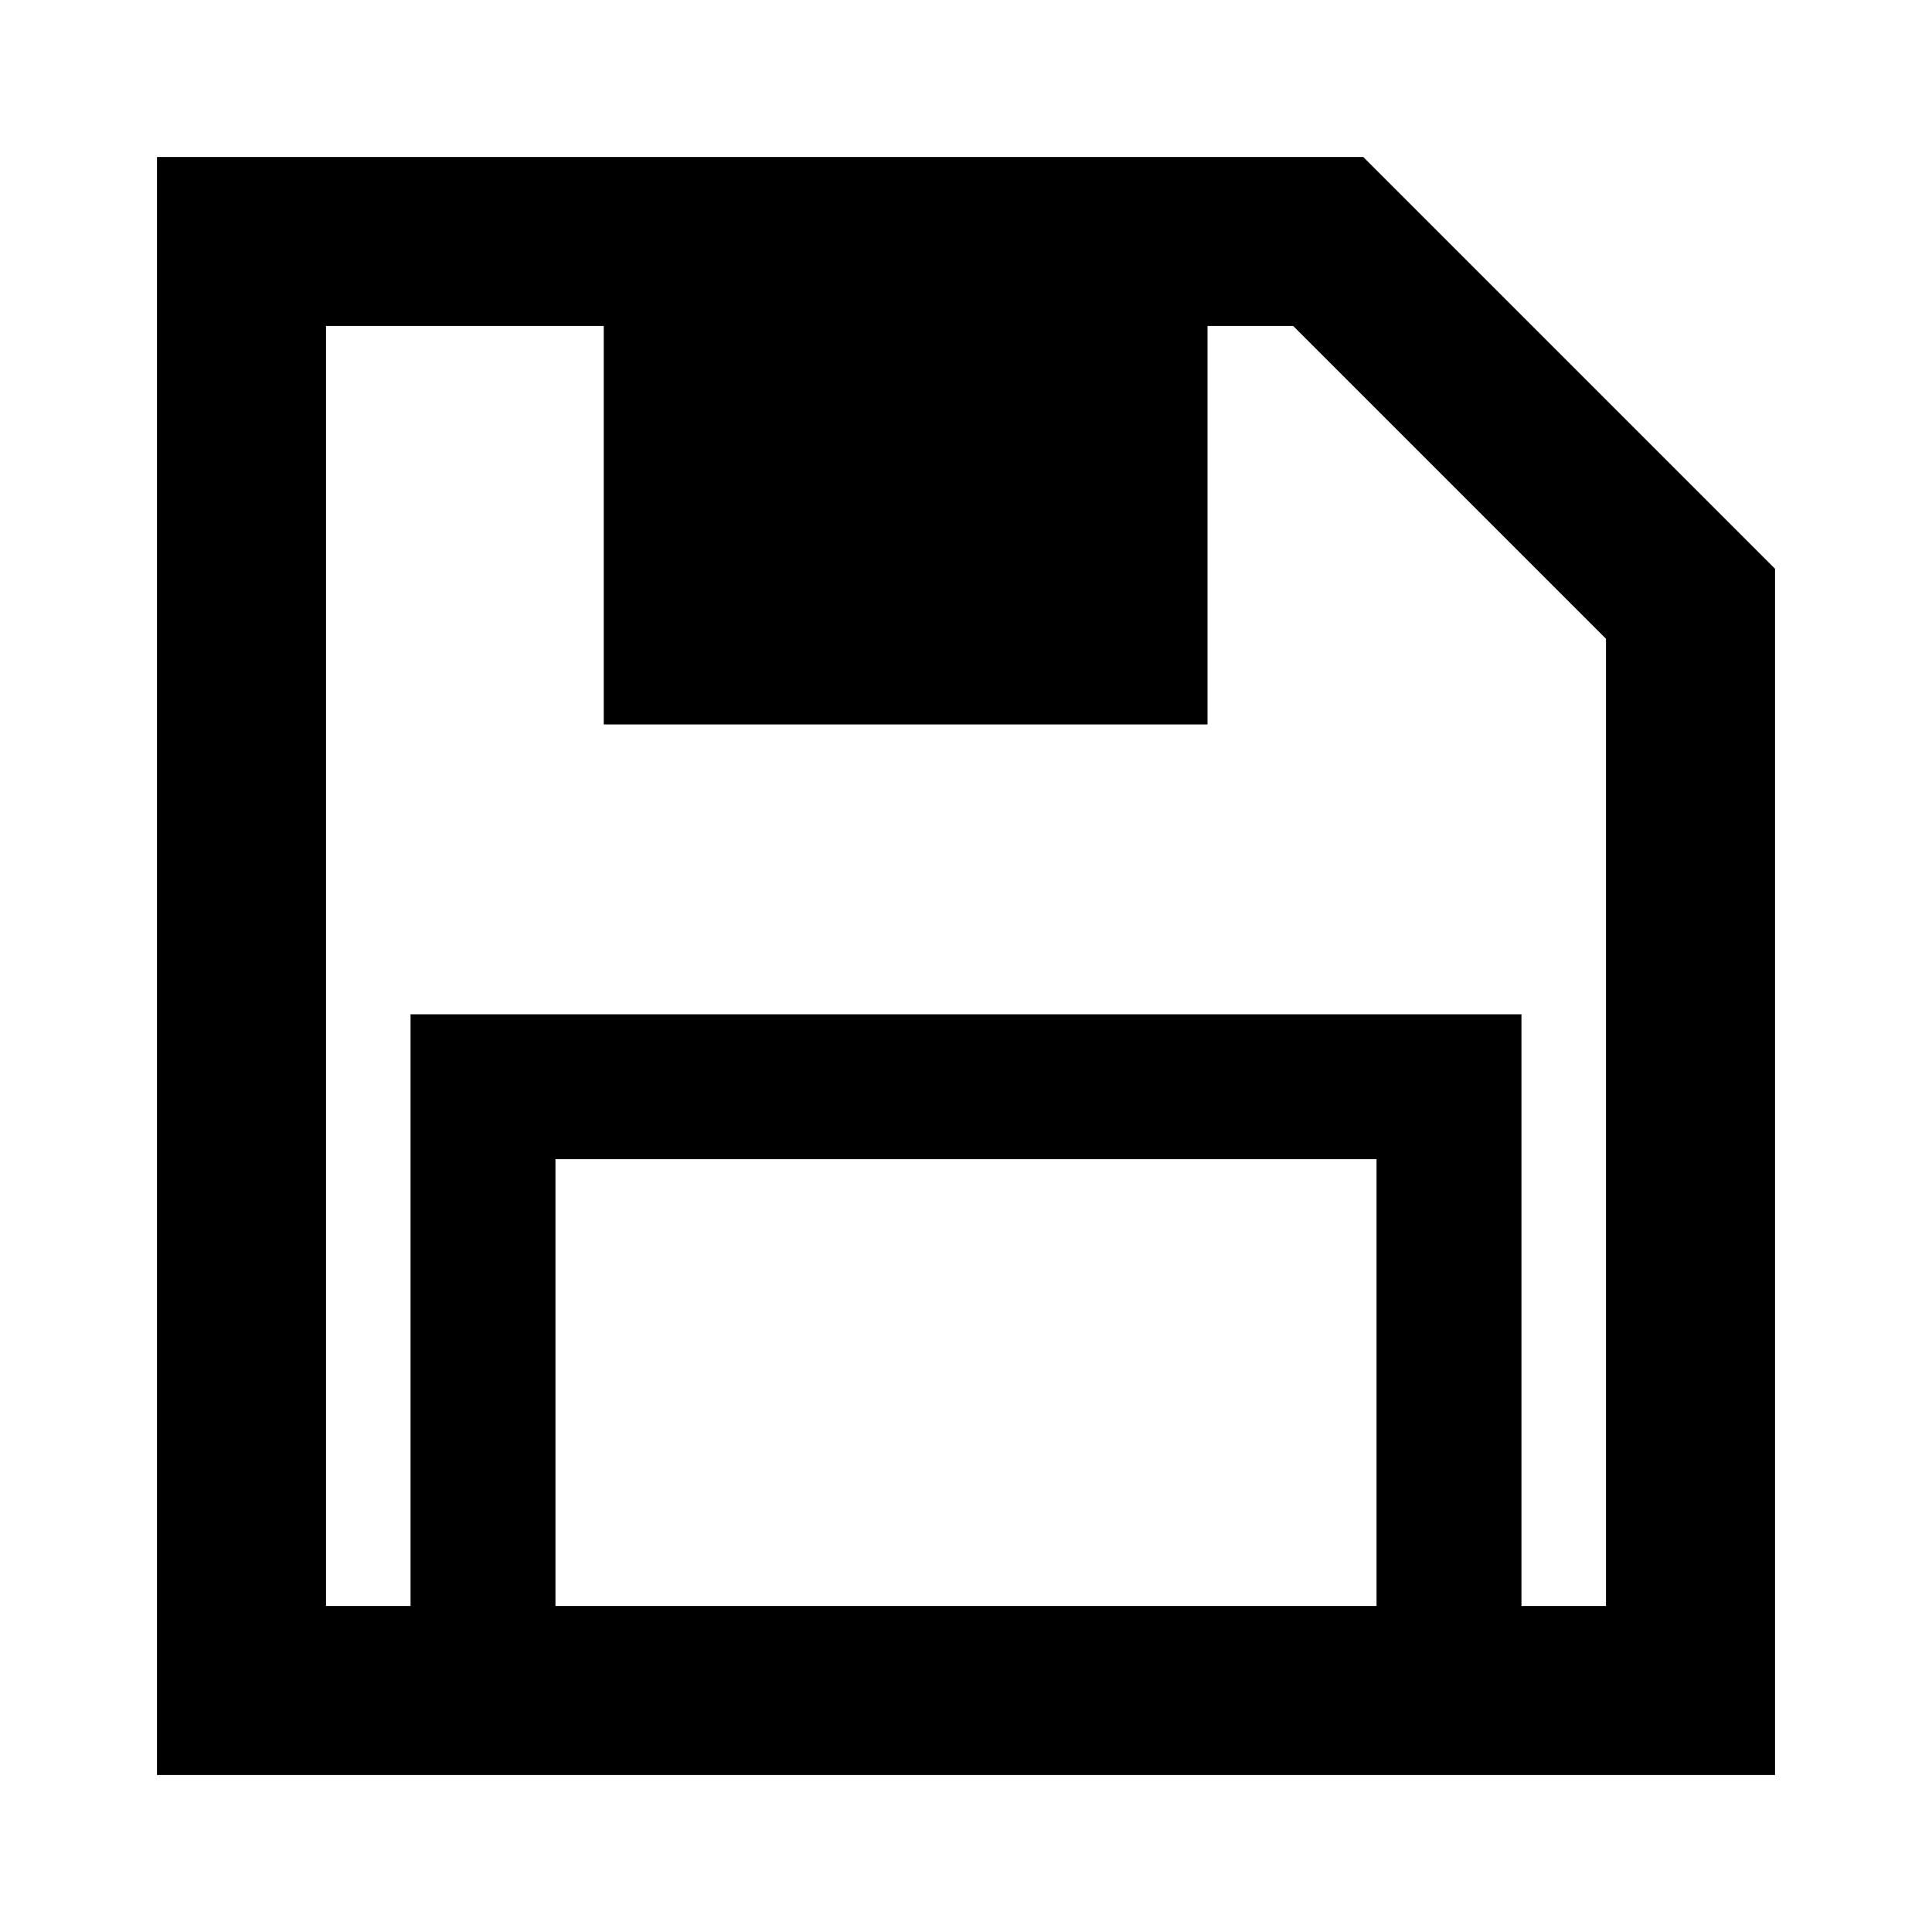
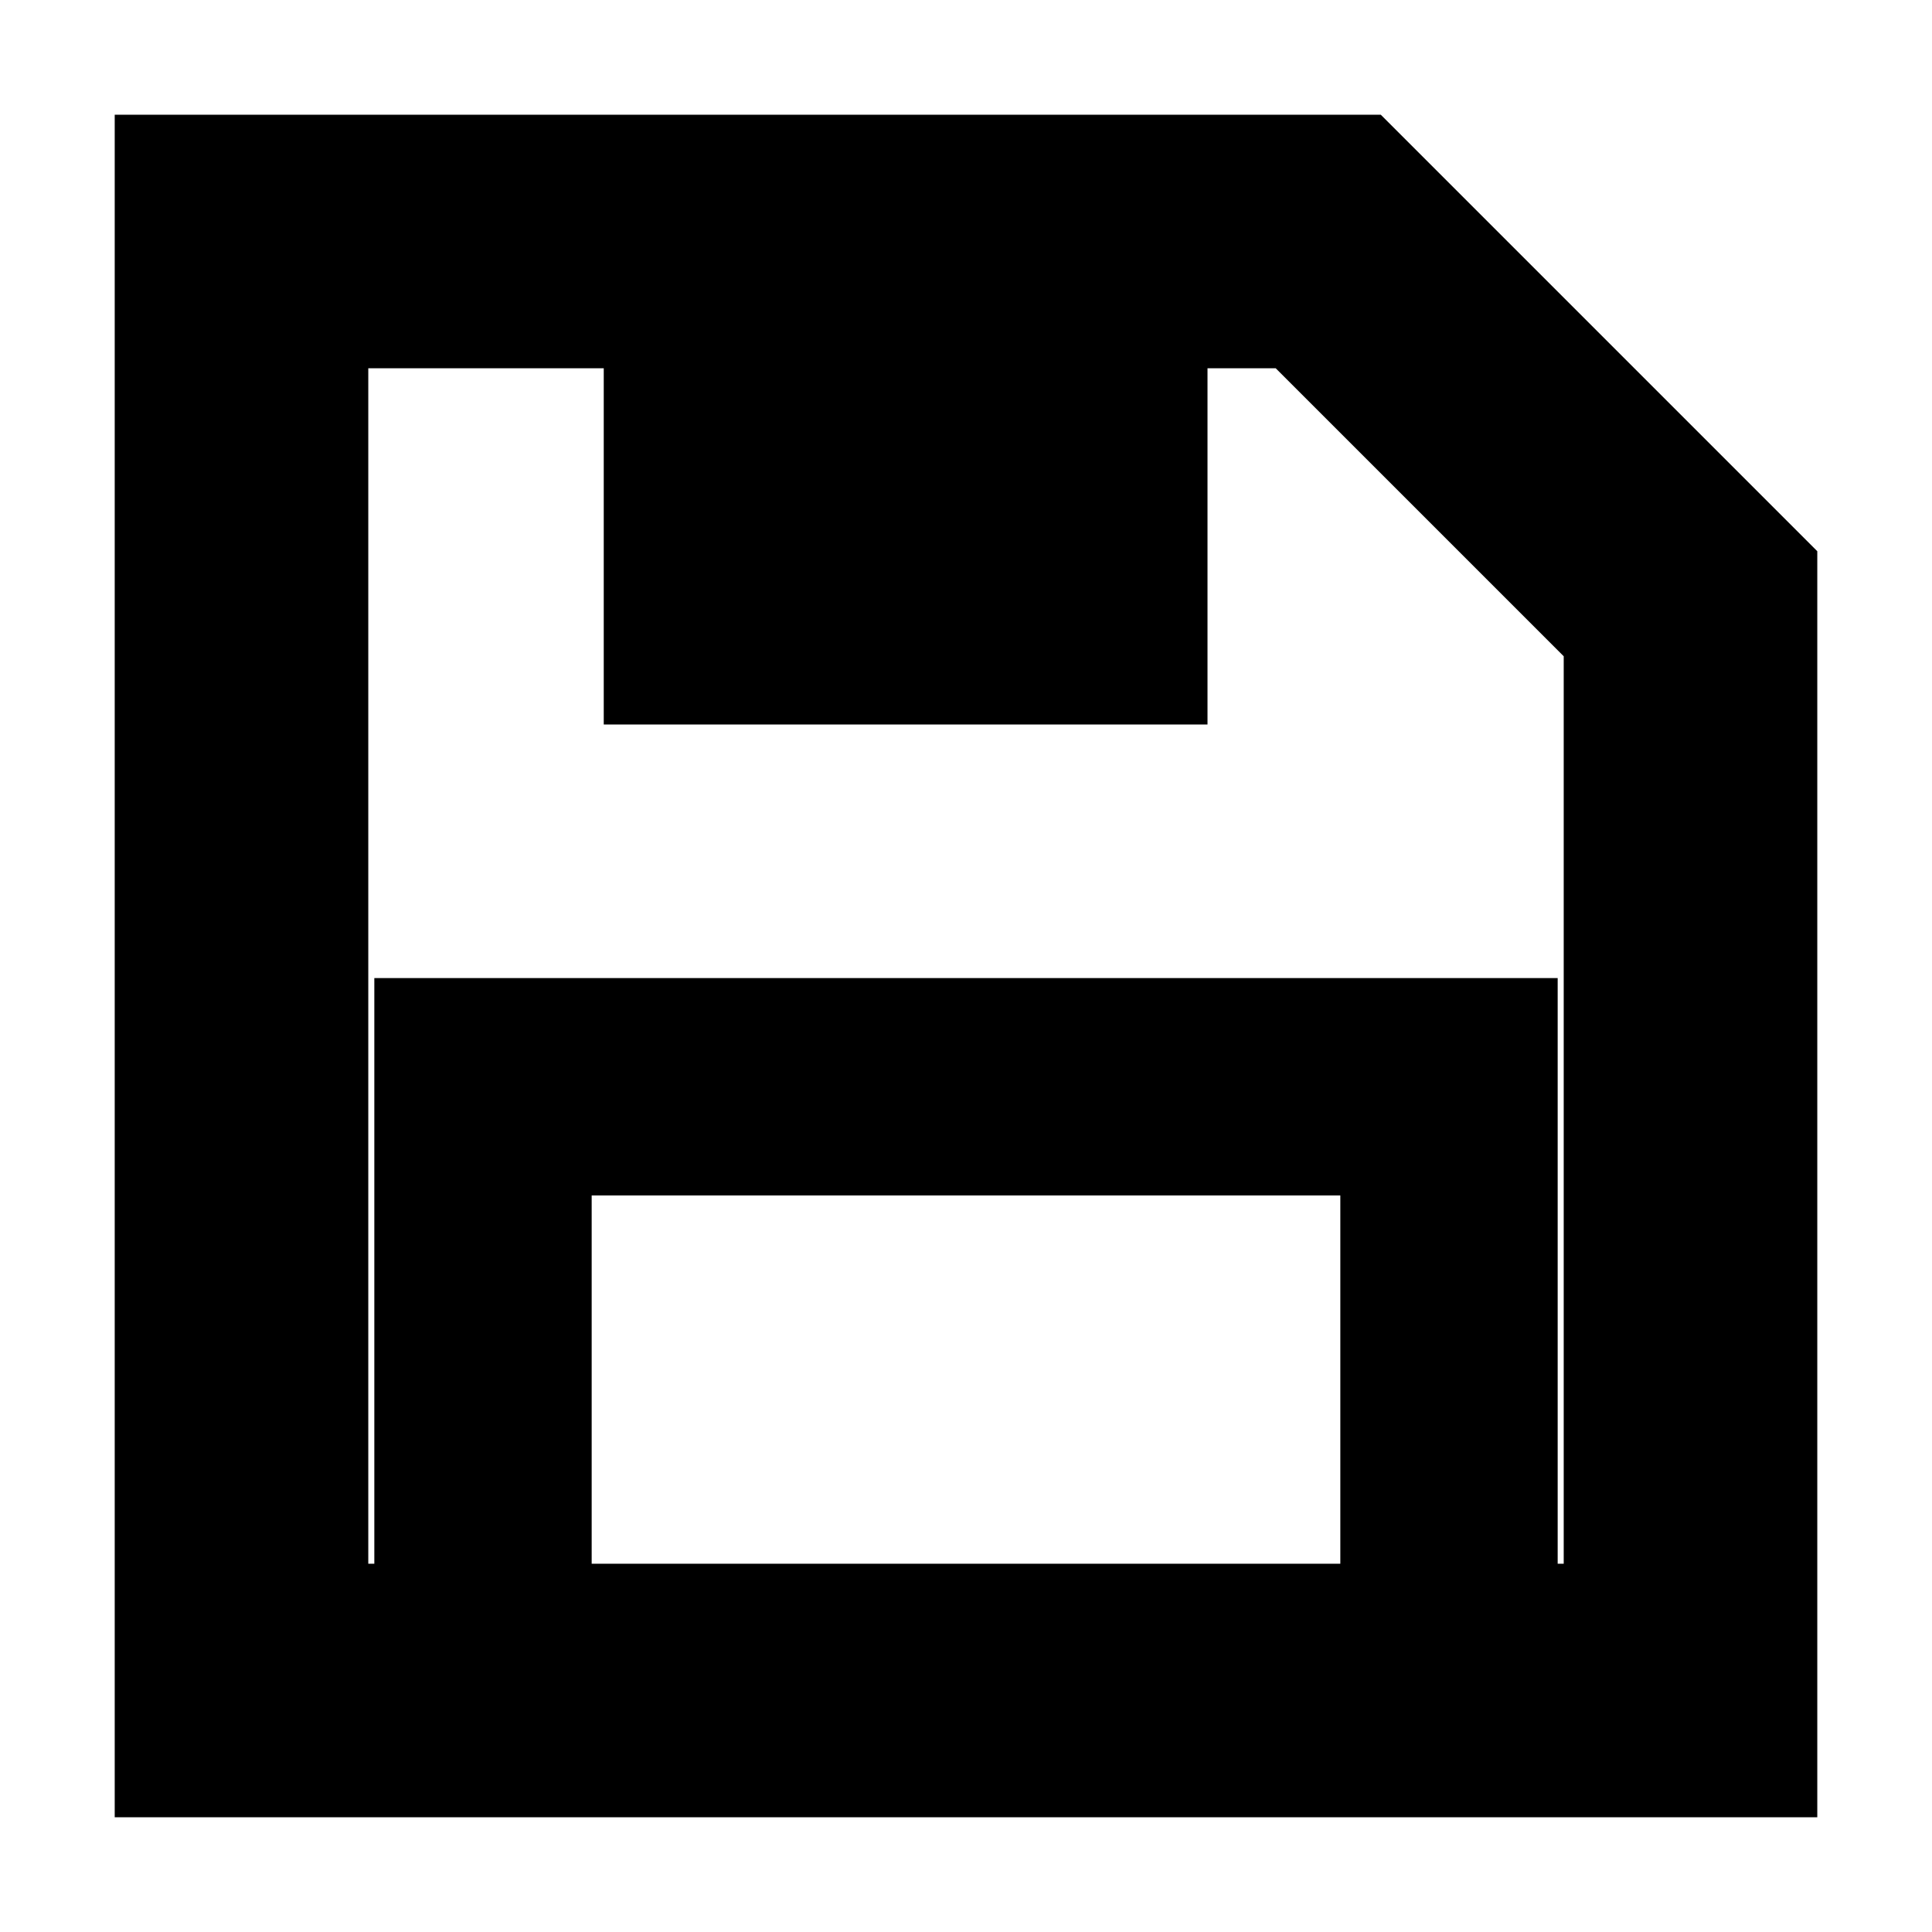
<svg width="17" height="17" viewBox="0 0 16 16">
-   <path d="M2 2h9l3 3v9H2z" fill="none" stroke="currentColor" stroke-width="1.4" />
+   <path d="M2 2h9l3 3v9H2z" fill="none" stroke="currentColor" stroke-width="2.1" />
  <rect x="5" y="2" width="5" height="4" fill="currentColor" />
-   <rect x="4" y="9" width="8" height="5" fill="none" stroke="currentColor" stroke-width="1.2" />
+   <rect x="4" y="9" width="8" height="5" fill="none" stroke="currentColor" stroke-width="1.8" />
</svg>
